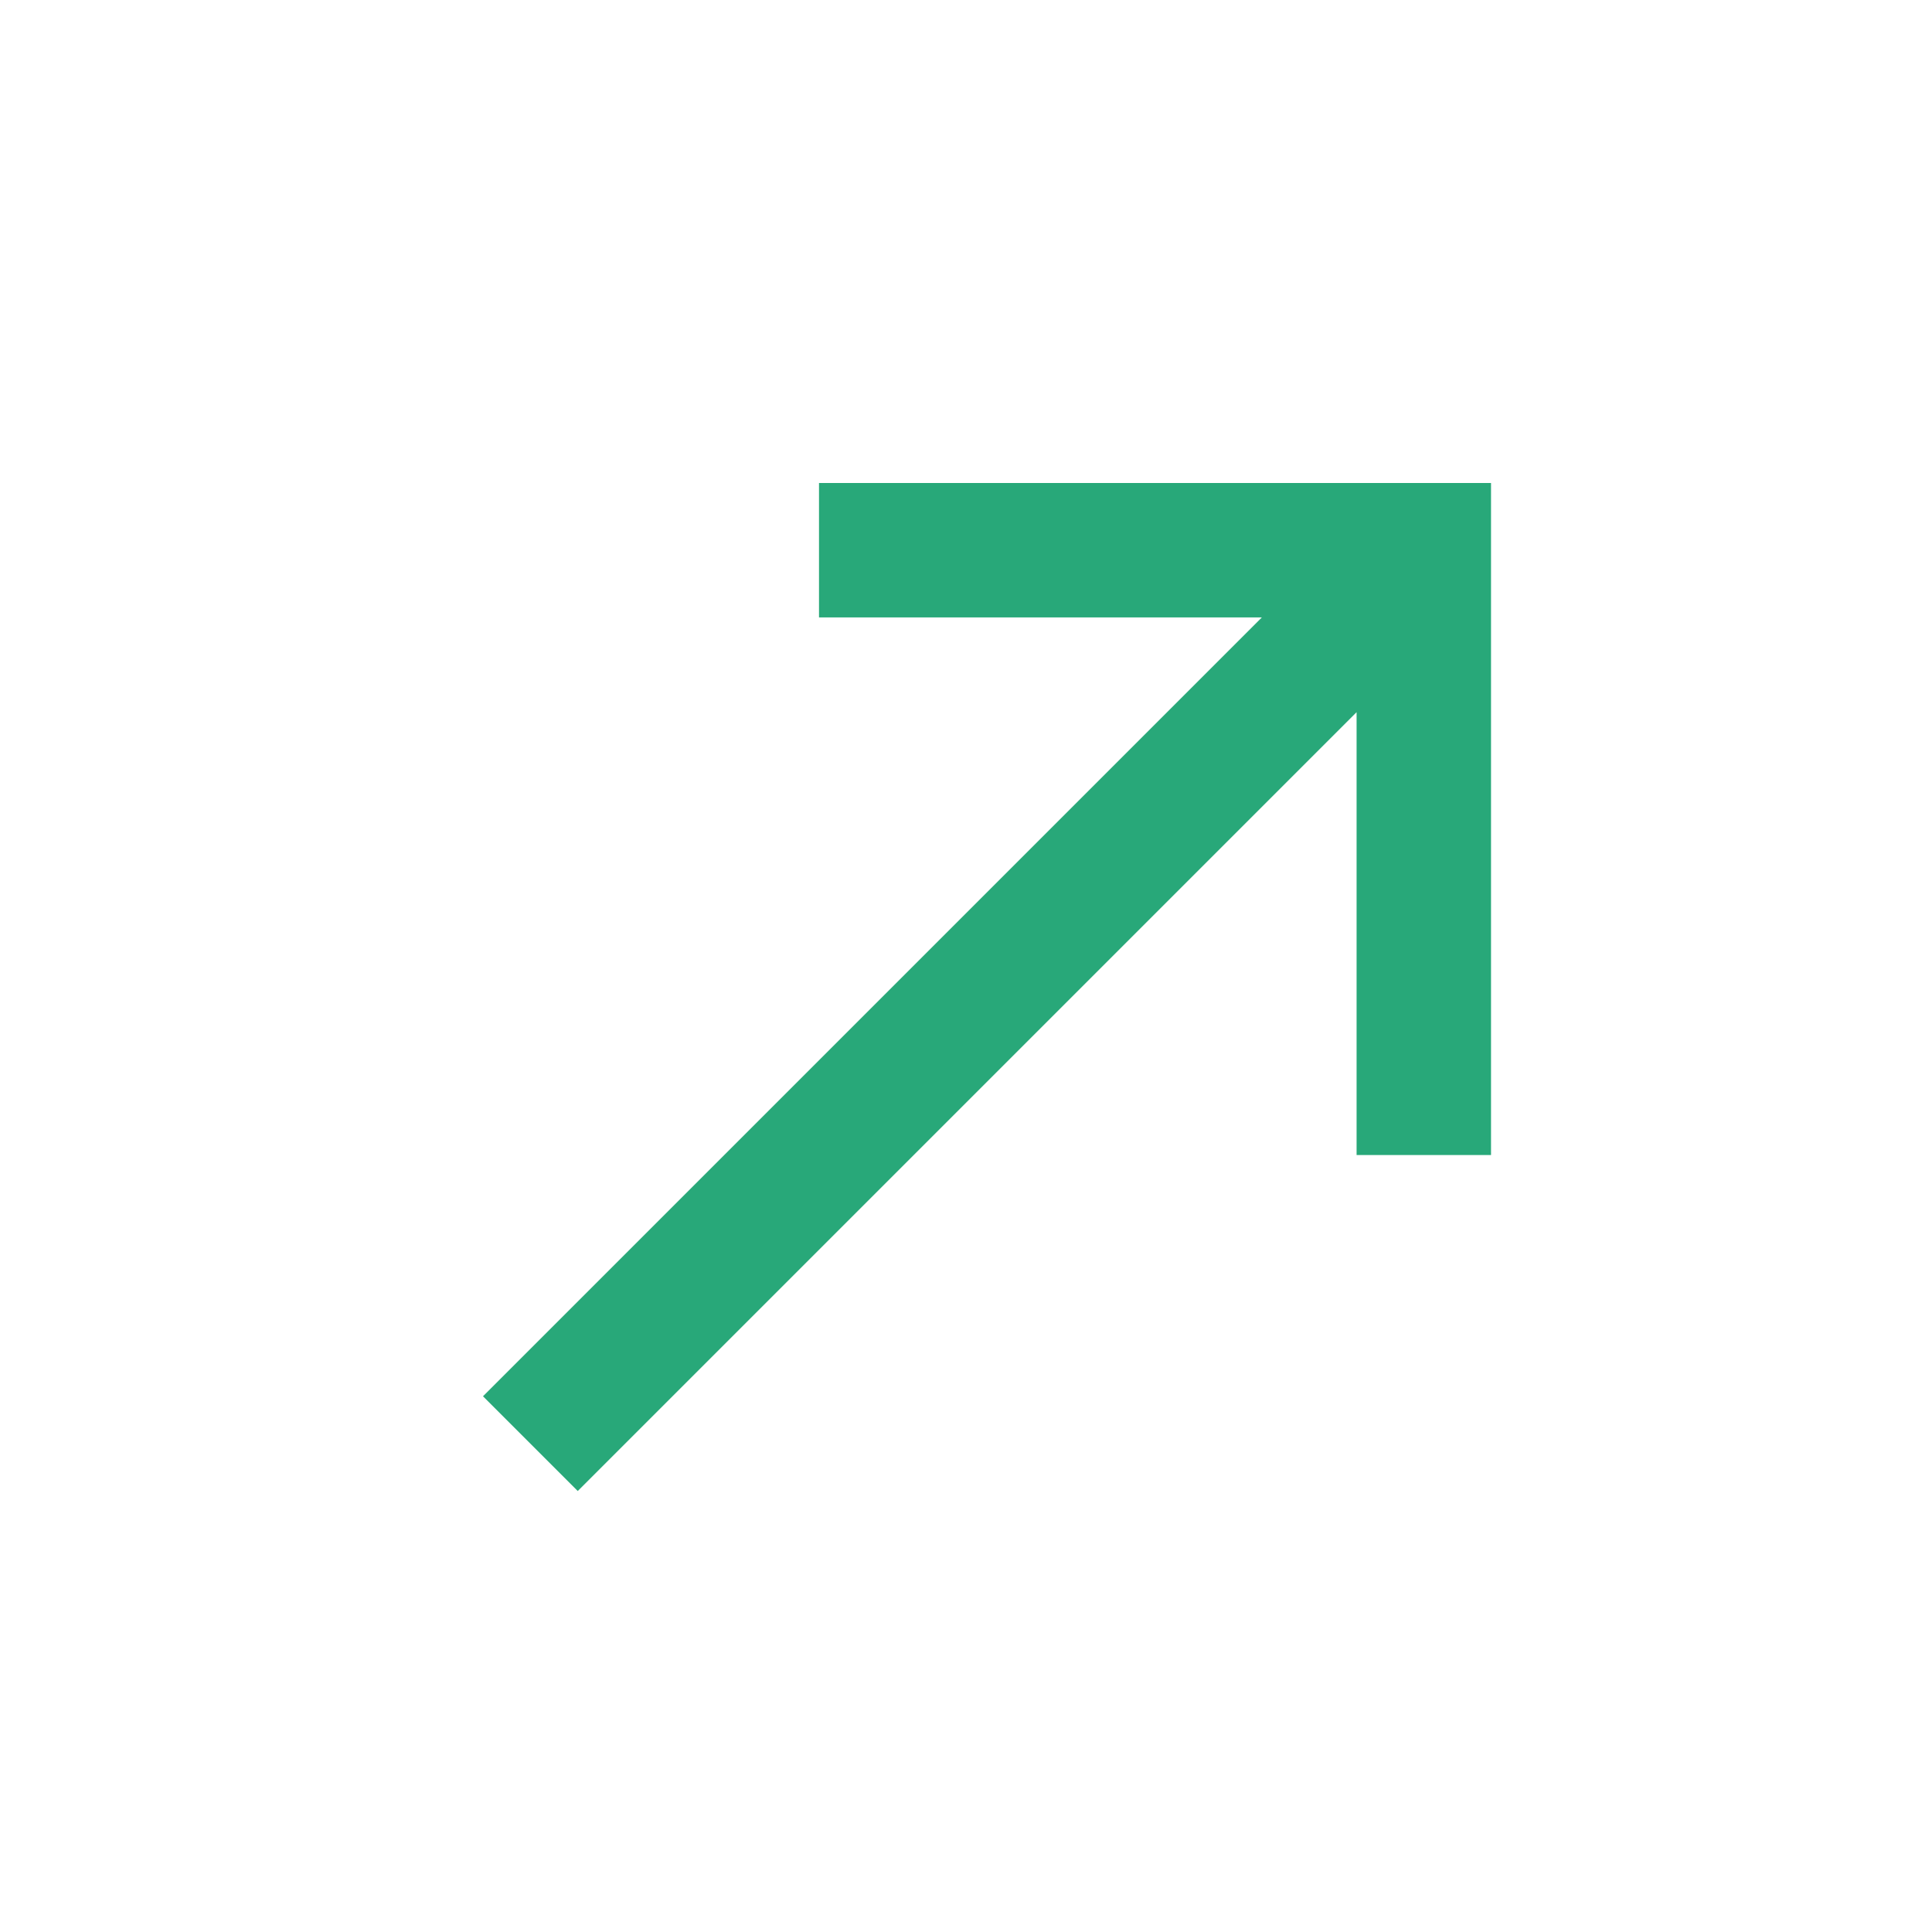
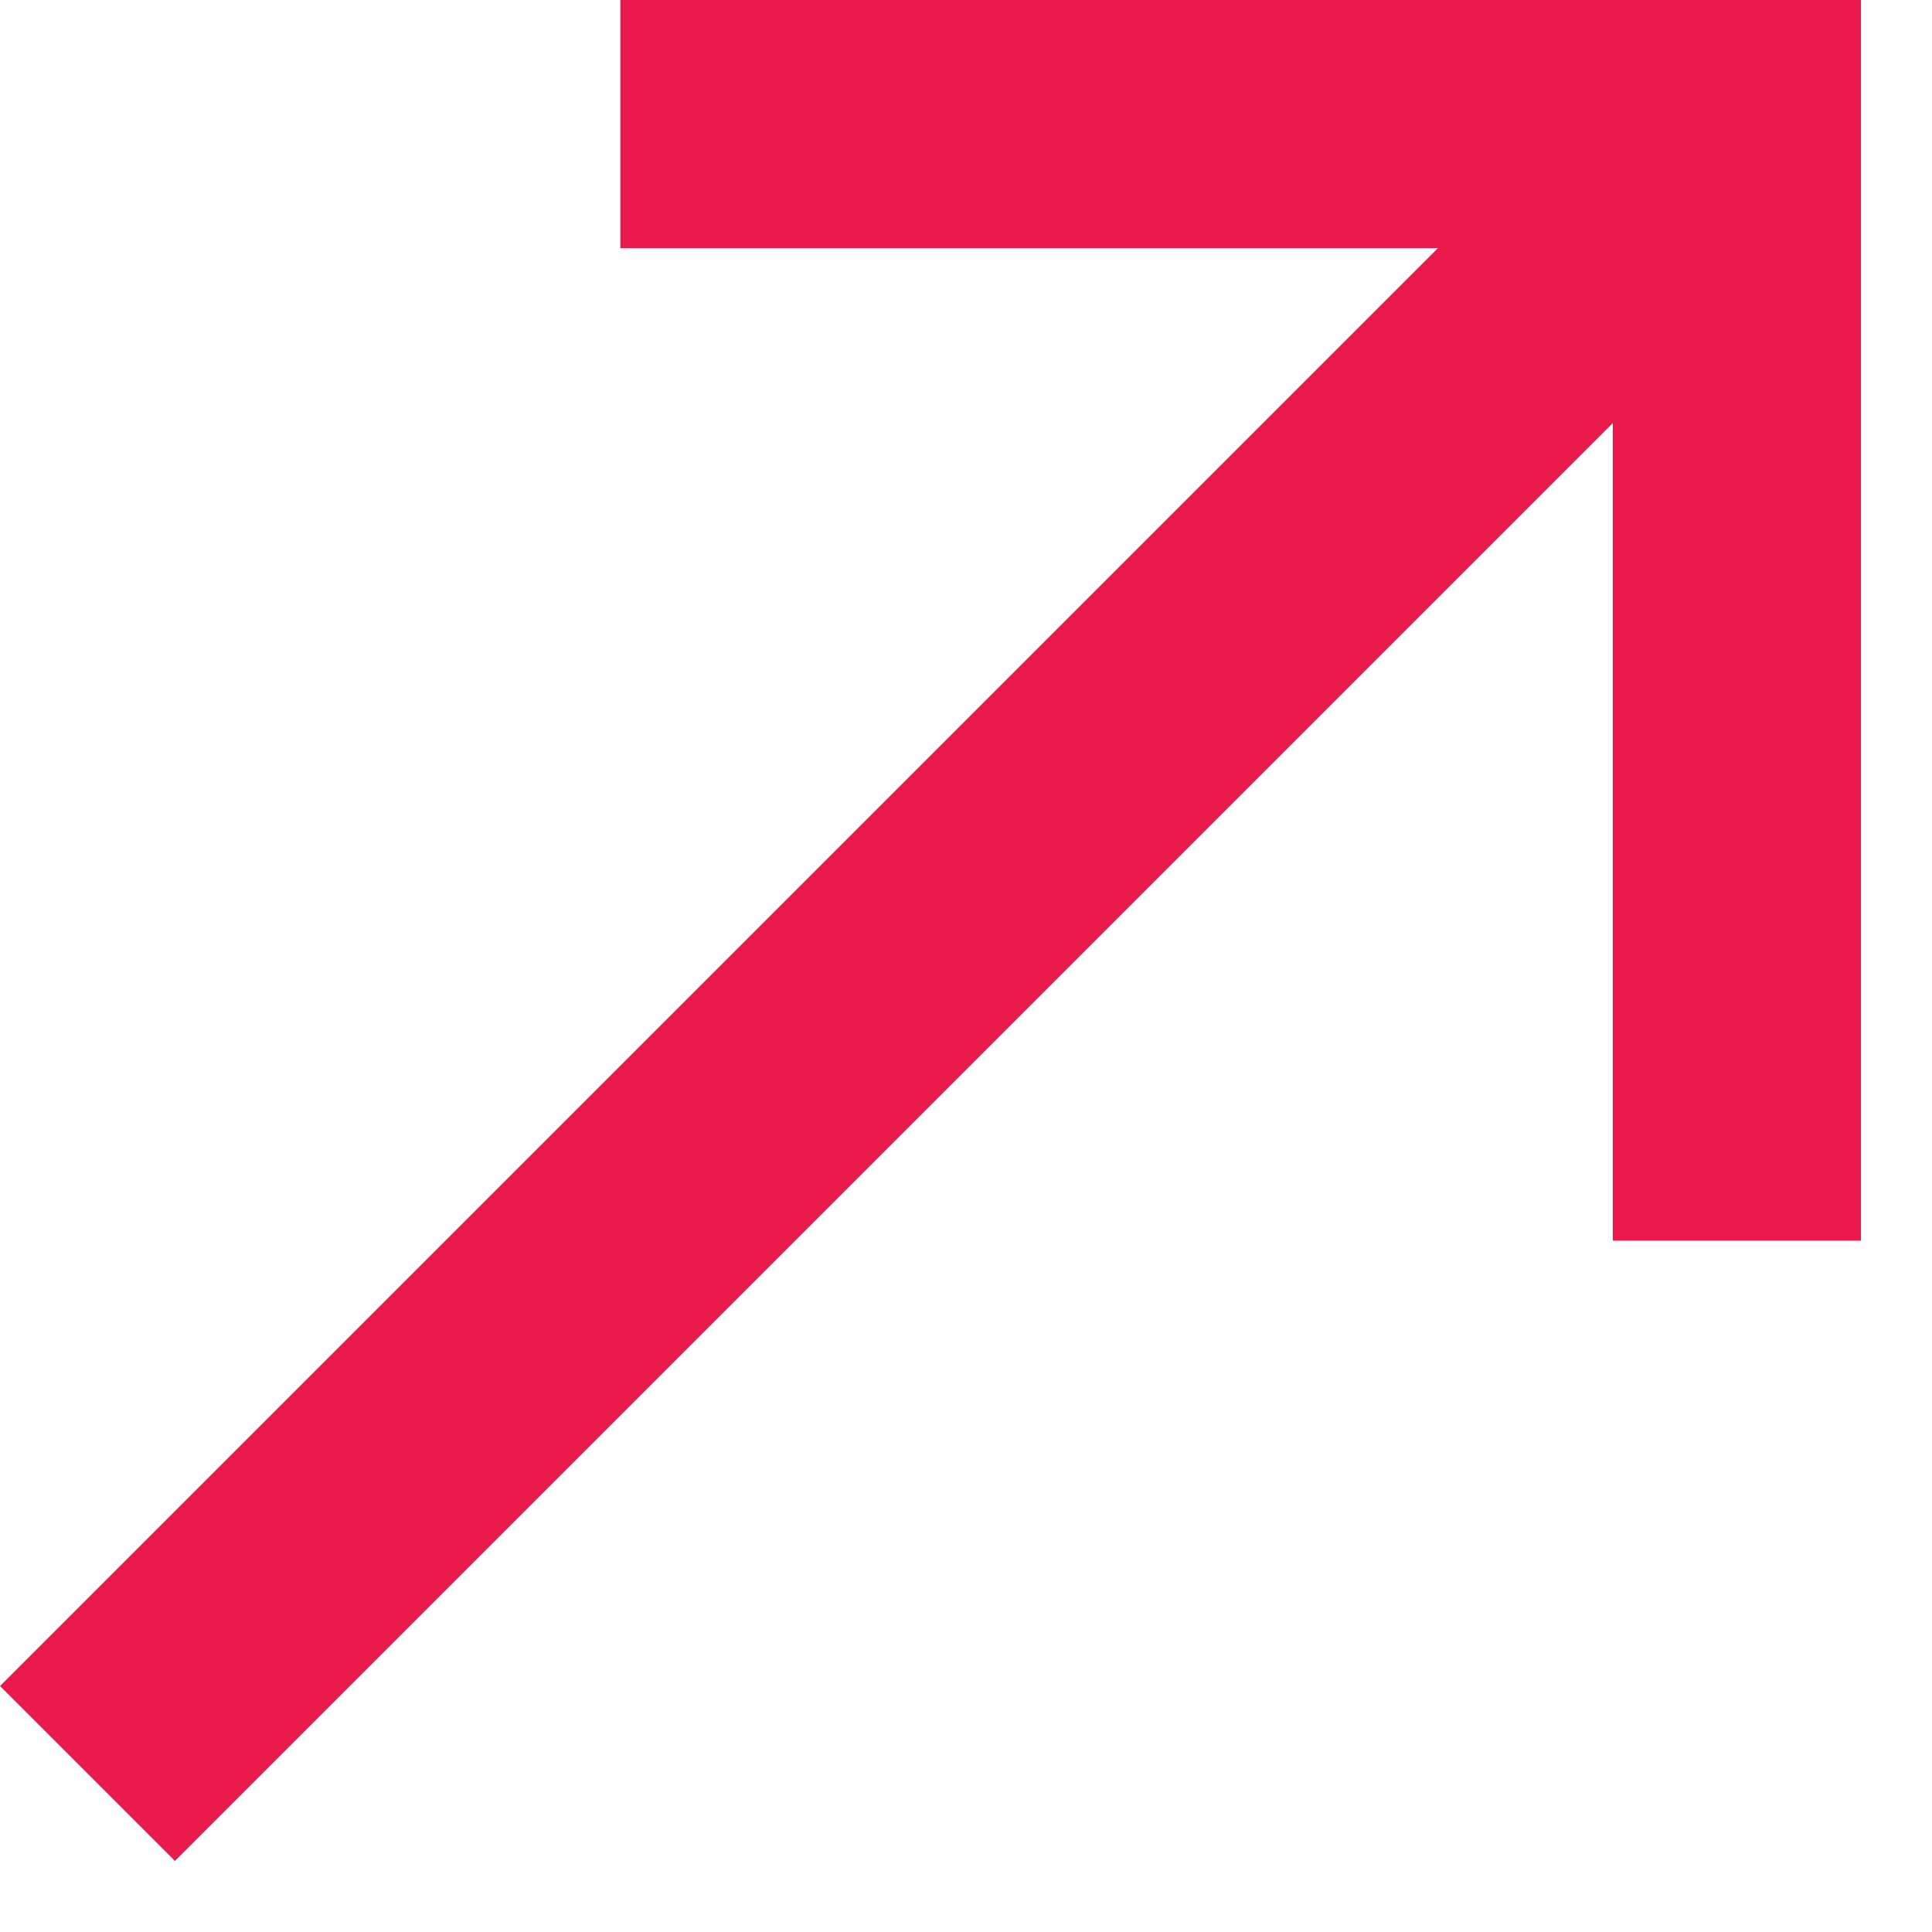
- <svg xmlns="http://www.w3.org/2000/svg" width="24" height="24" viewBox="0 0 24 24" fill="none">
-   <path d="M6 17.345L7.177 18.522L16.852 8.847V14.348H18.522V6L10.174 6V7.67L15.675 7.67L6 17.345Z" fill="#28A879" />
+ <svg xmlns="http://www.w3.org/2000/svg" width="13" height="13" viewBox="0 0 13 13" fill="none">
+   <path d="M0 11.345L1.177 12.522L10.852 2.847L10.852 8.348H12.522L12.522 -1.04904e-05L4.174 -1.04904e-05V1.67L9.675 1.67L0 11.345Z" fill="#EA1A4F" />
</svg>
